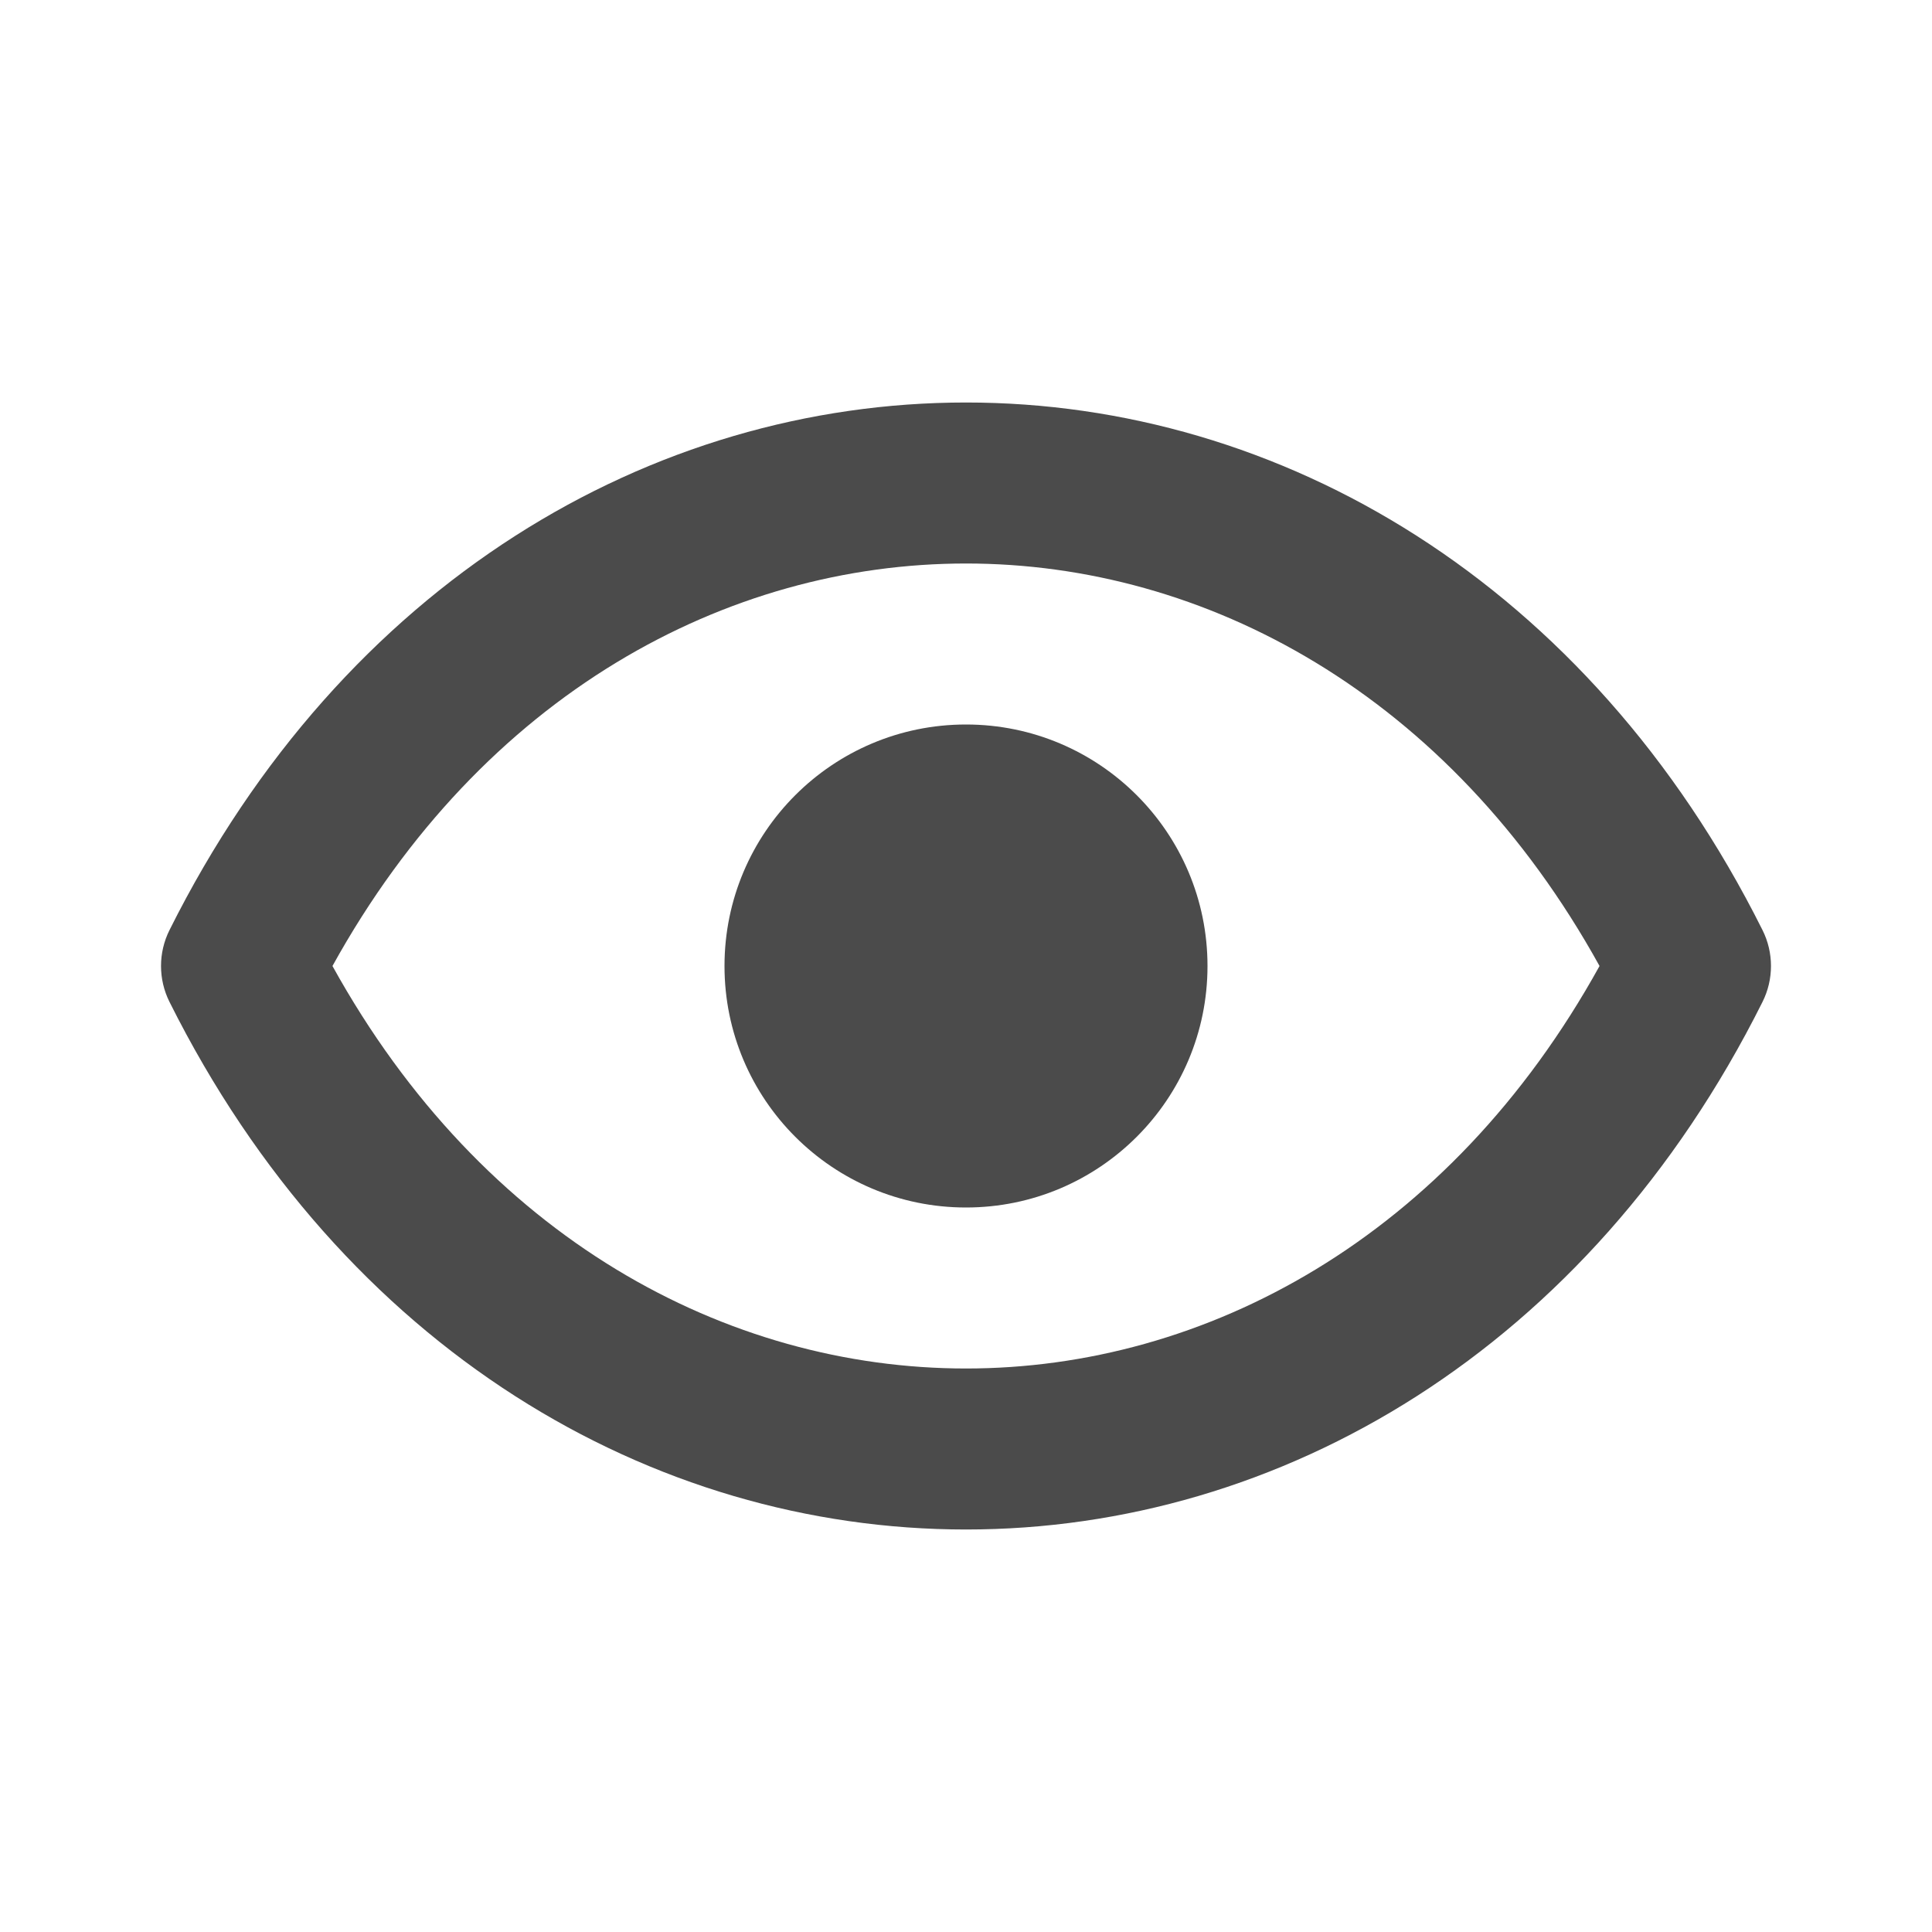
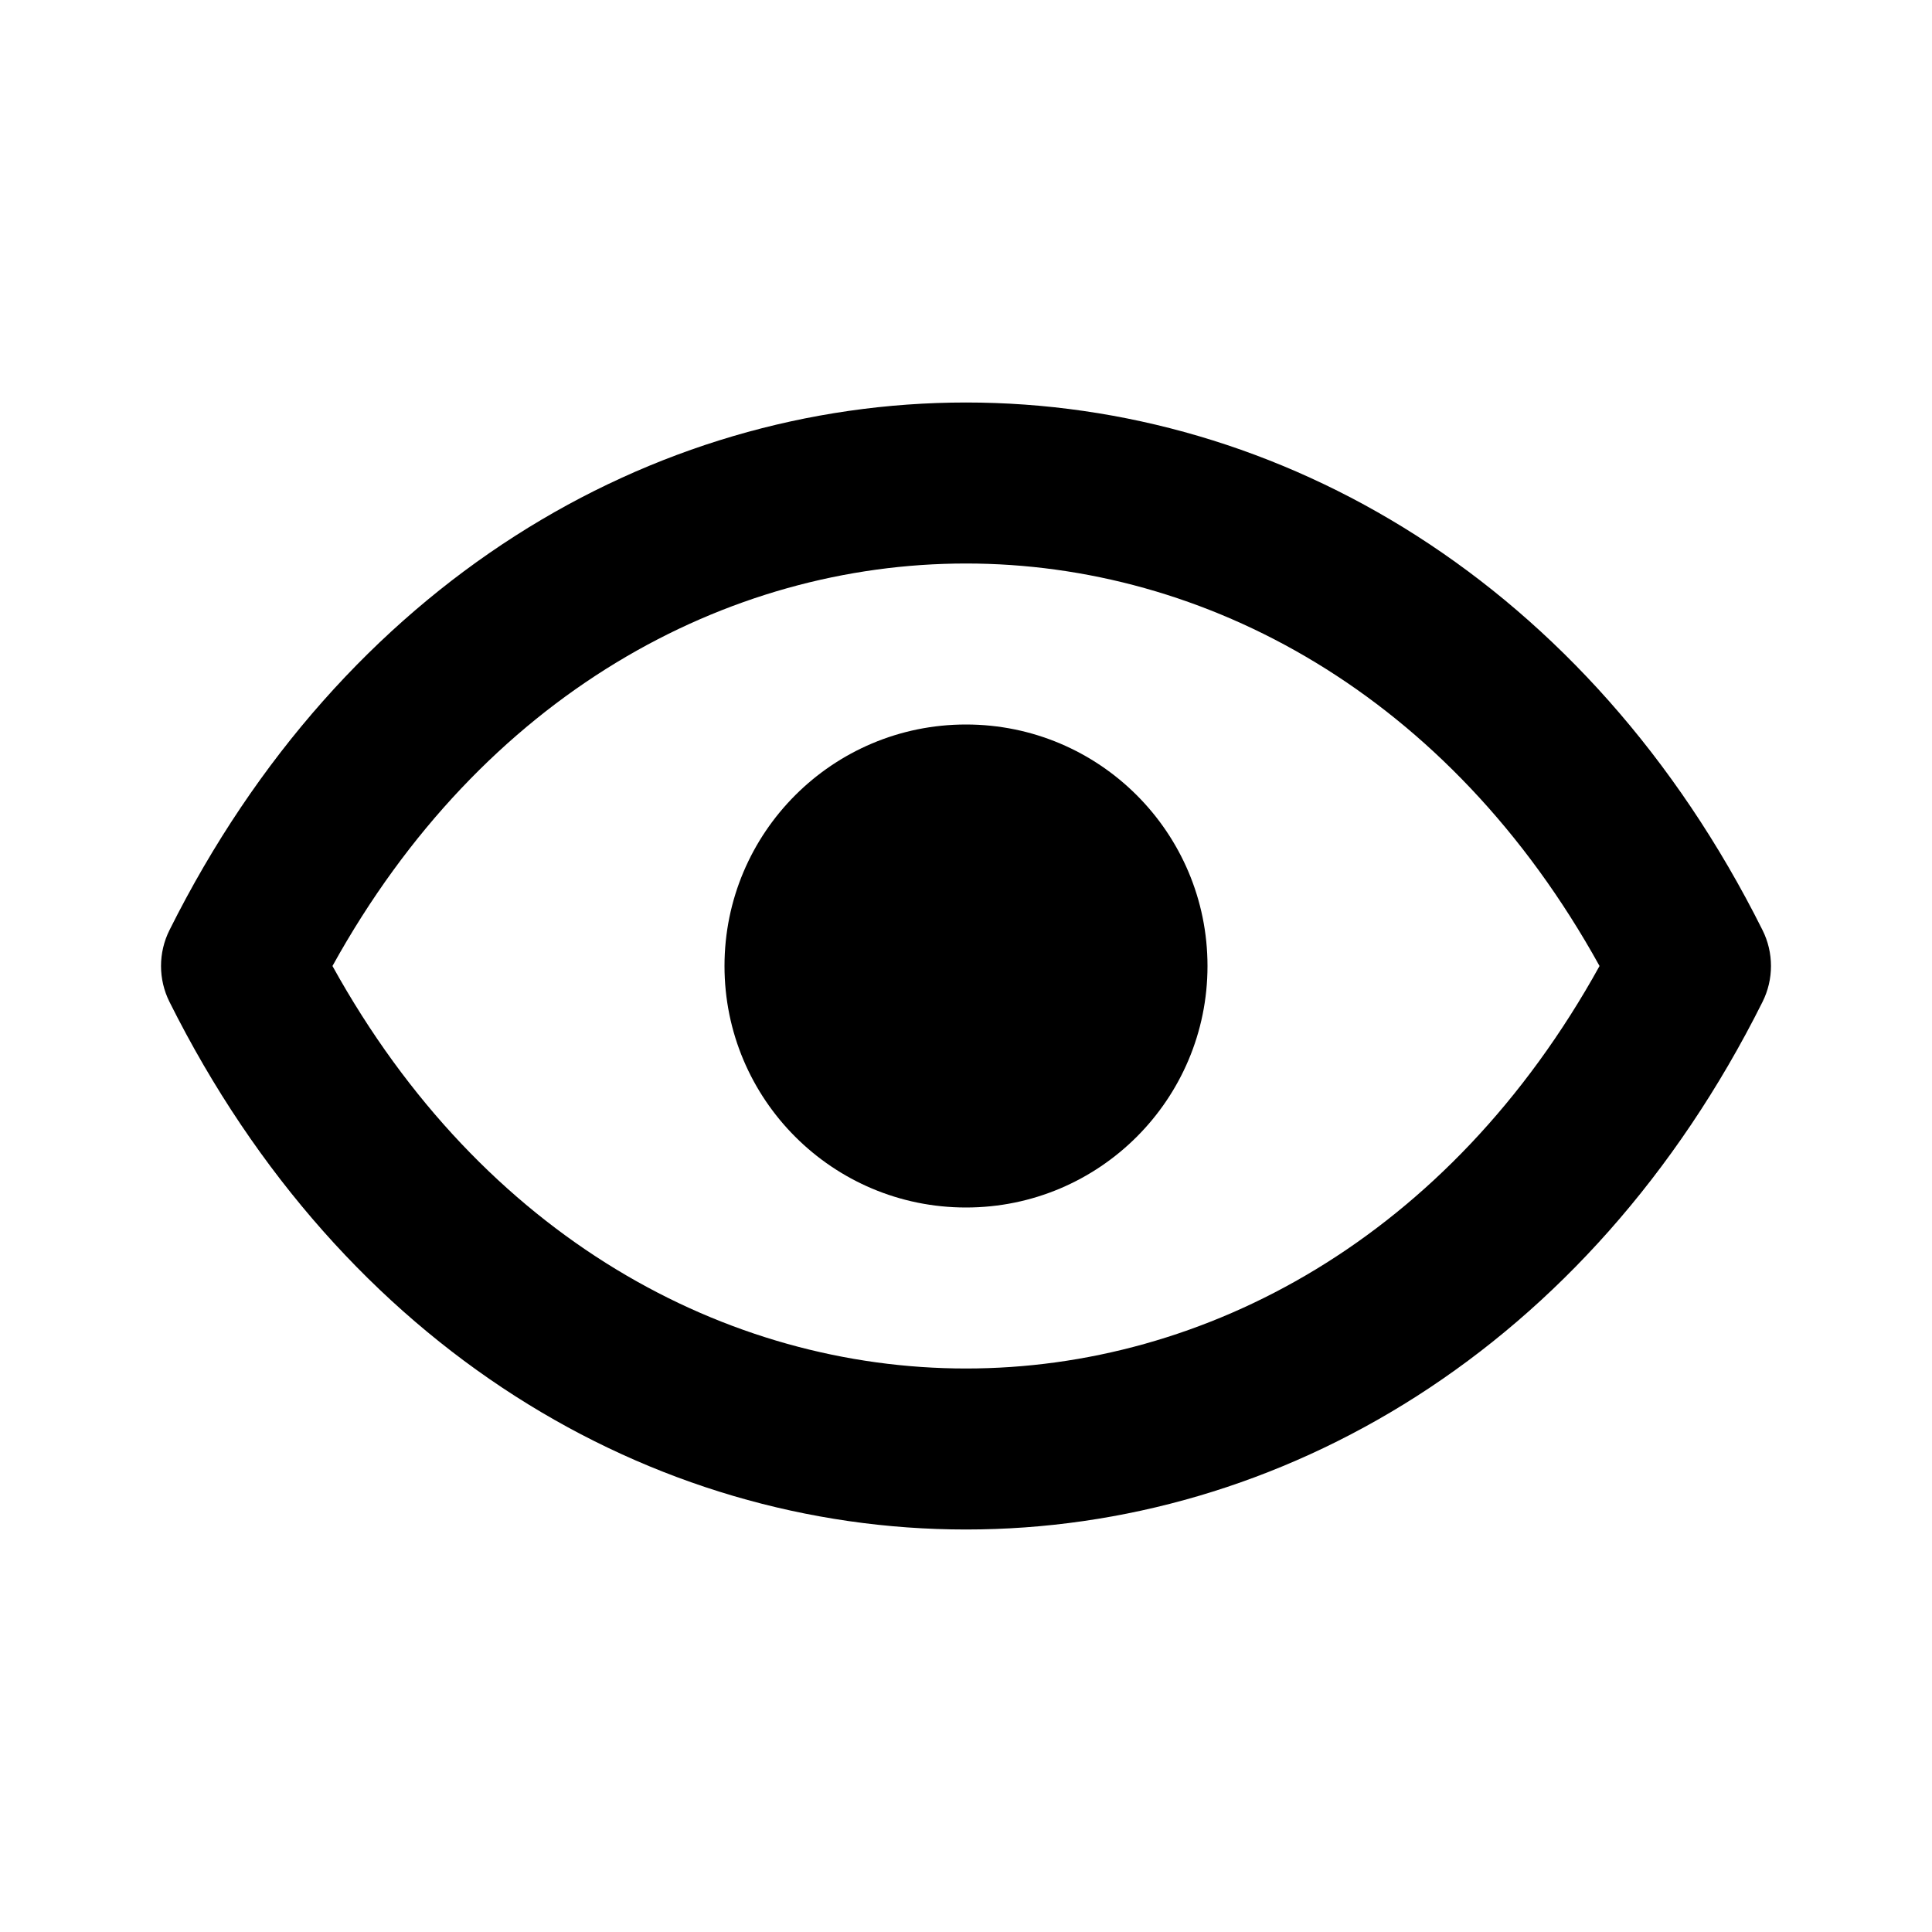
<svg xmlns="http://www.w3.org/2000/svg" width="24" height="24" viewBox="0 0 24 24" fill="none">
-   <path d="M15 12C15 13.657 13.657 15 12 15C10.343 15 9 13.657 9 12C9 10.343 10.343 9 12 9C13.657 9 15 10.343 15 12Z" fill="#4B4B4B" />
-   <path d="M21.894 11.553C19.736 7.236 15.903 5 12 5C8.097 5 4.264 7.236 2.106 11.553C1.965 11.834 1.965 12.166 2.106 12.447C4.264 16.764 8.097 19 12 19C15.903 19 19.736 16.764 21.894 12.447C22.035 12.166 22.035 11.834 21.894 11.553ZM12 17C9.031 17 5.998 15.379 4.13 12C5.998 8.621 9.031 7 12 7C14.969 7 18.002 8.621 19.87 12C18.002 15.379 14.969 17 12 17Z" fill="#4B4B4B" />
+   <path d="M15 12C15 13.657 13.657 15 12 15C10.343 15 9 13.657 9 12C9 10.343 10.343 9 12 9C13.657 9 15 10.343 15 12Z" fill="currentColor" />
+   <path d="M21.894 11.553C19.736 7.236 15.903 5 12 5C8.097 5 4.264 7.236 2.106 11.553C1.965 11.834 1.965 12.166 2.106 12.447C4.264 16.764 8.097 19 12 19C15.903 19 19.736 16.764 21.894 12.447C22.035 12.166 22.035 11.834 21.894 11.553ZM12 17C9.031 17 5.998 15.379 4.13 12C5.998 8.621 9.031 7 12 7C14.969 7 18.002 8.621 19.87 12C18.002 15.379 14.969 17 12 17Z" fill="currentColor" />
</svg>
